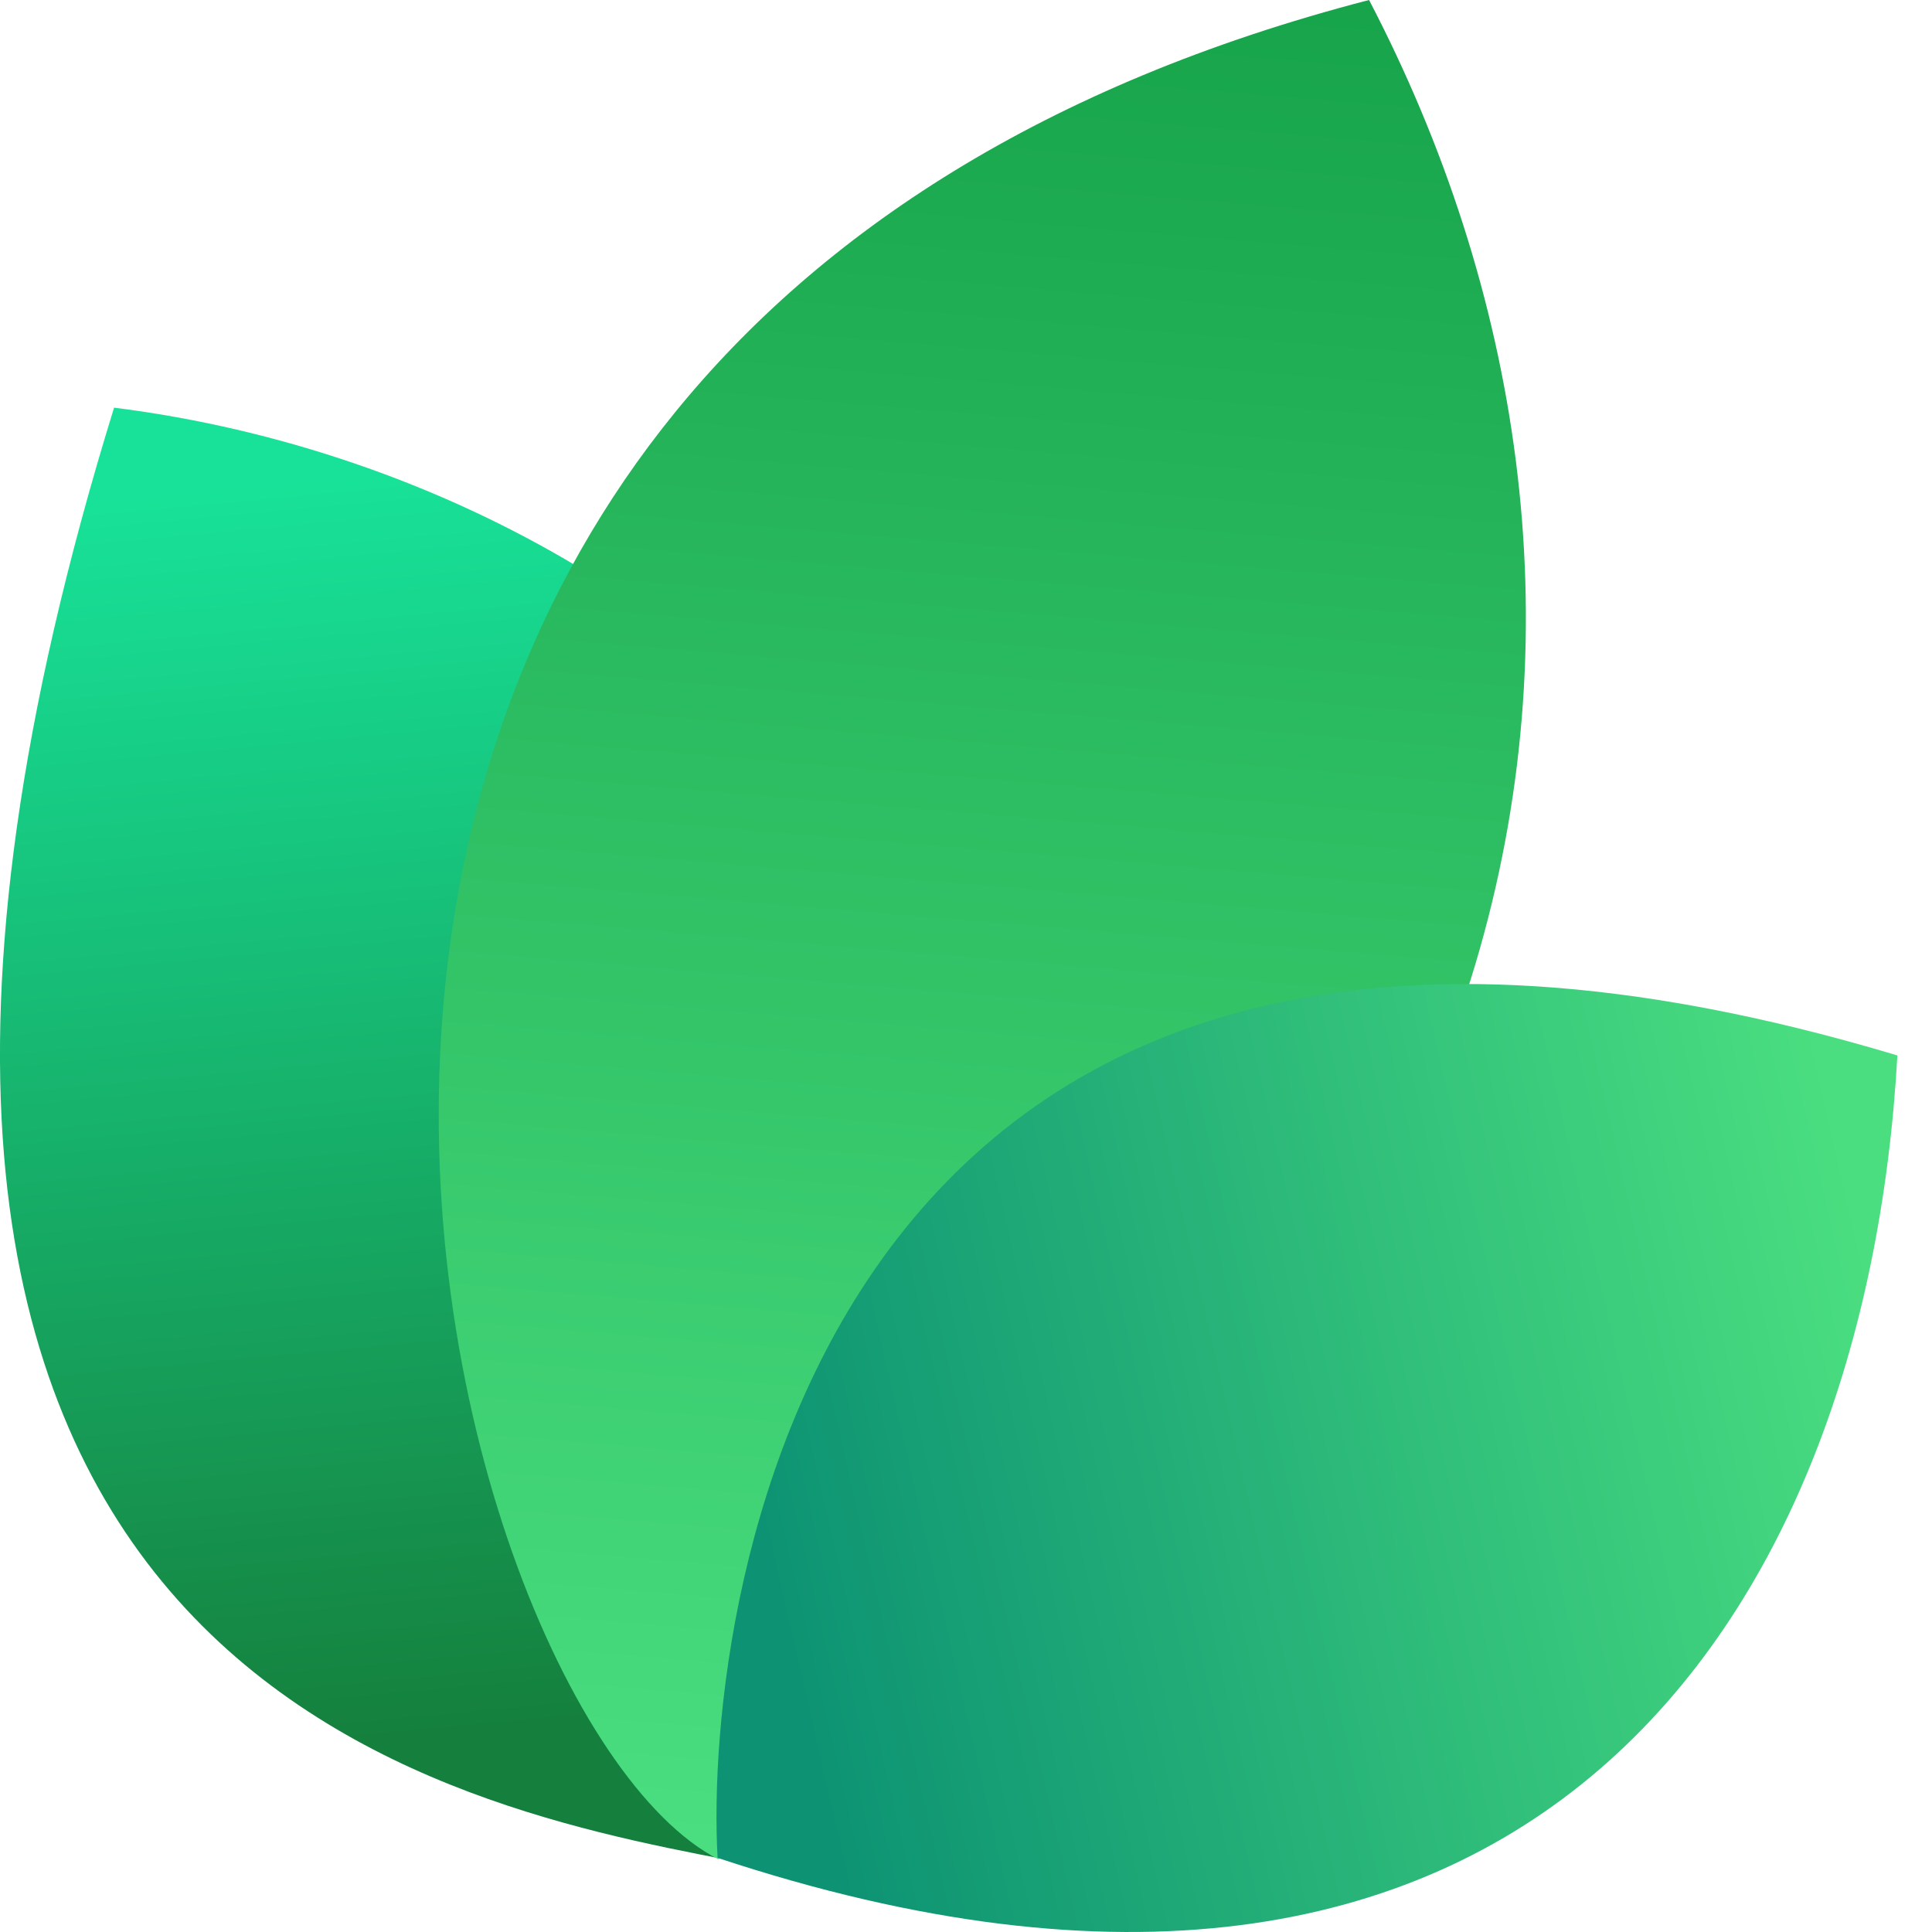
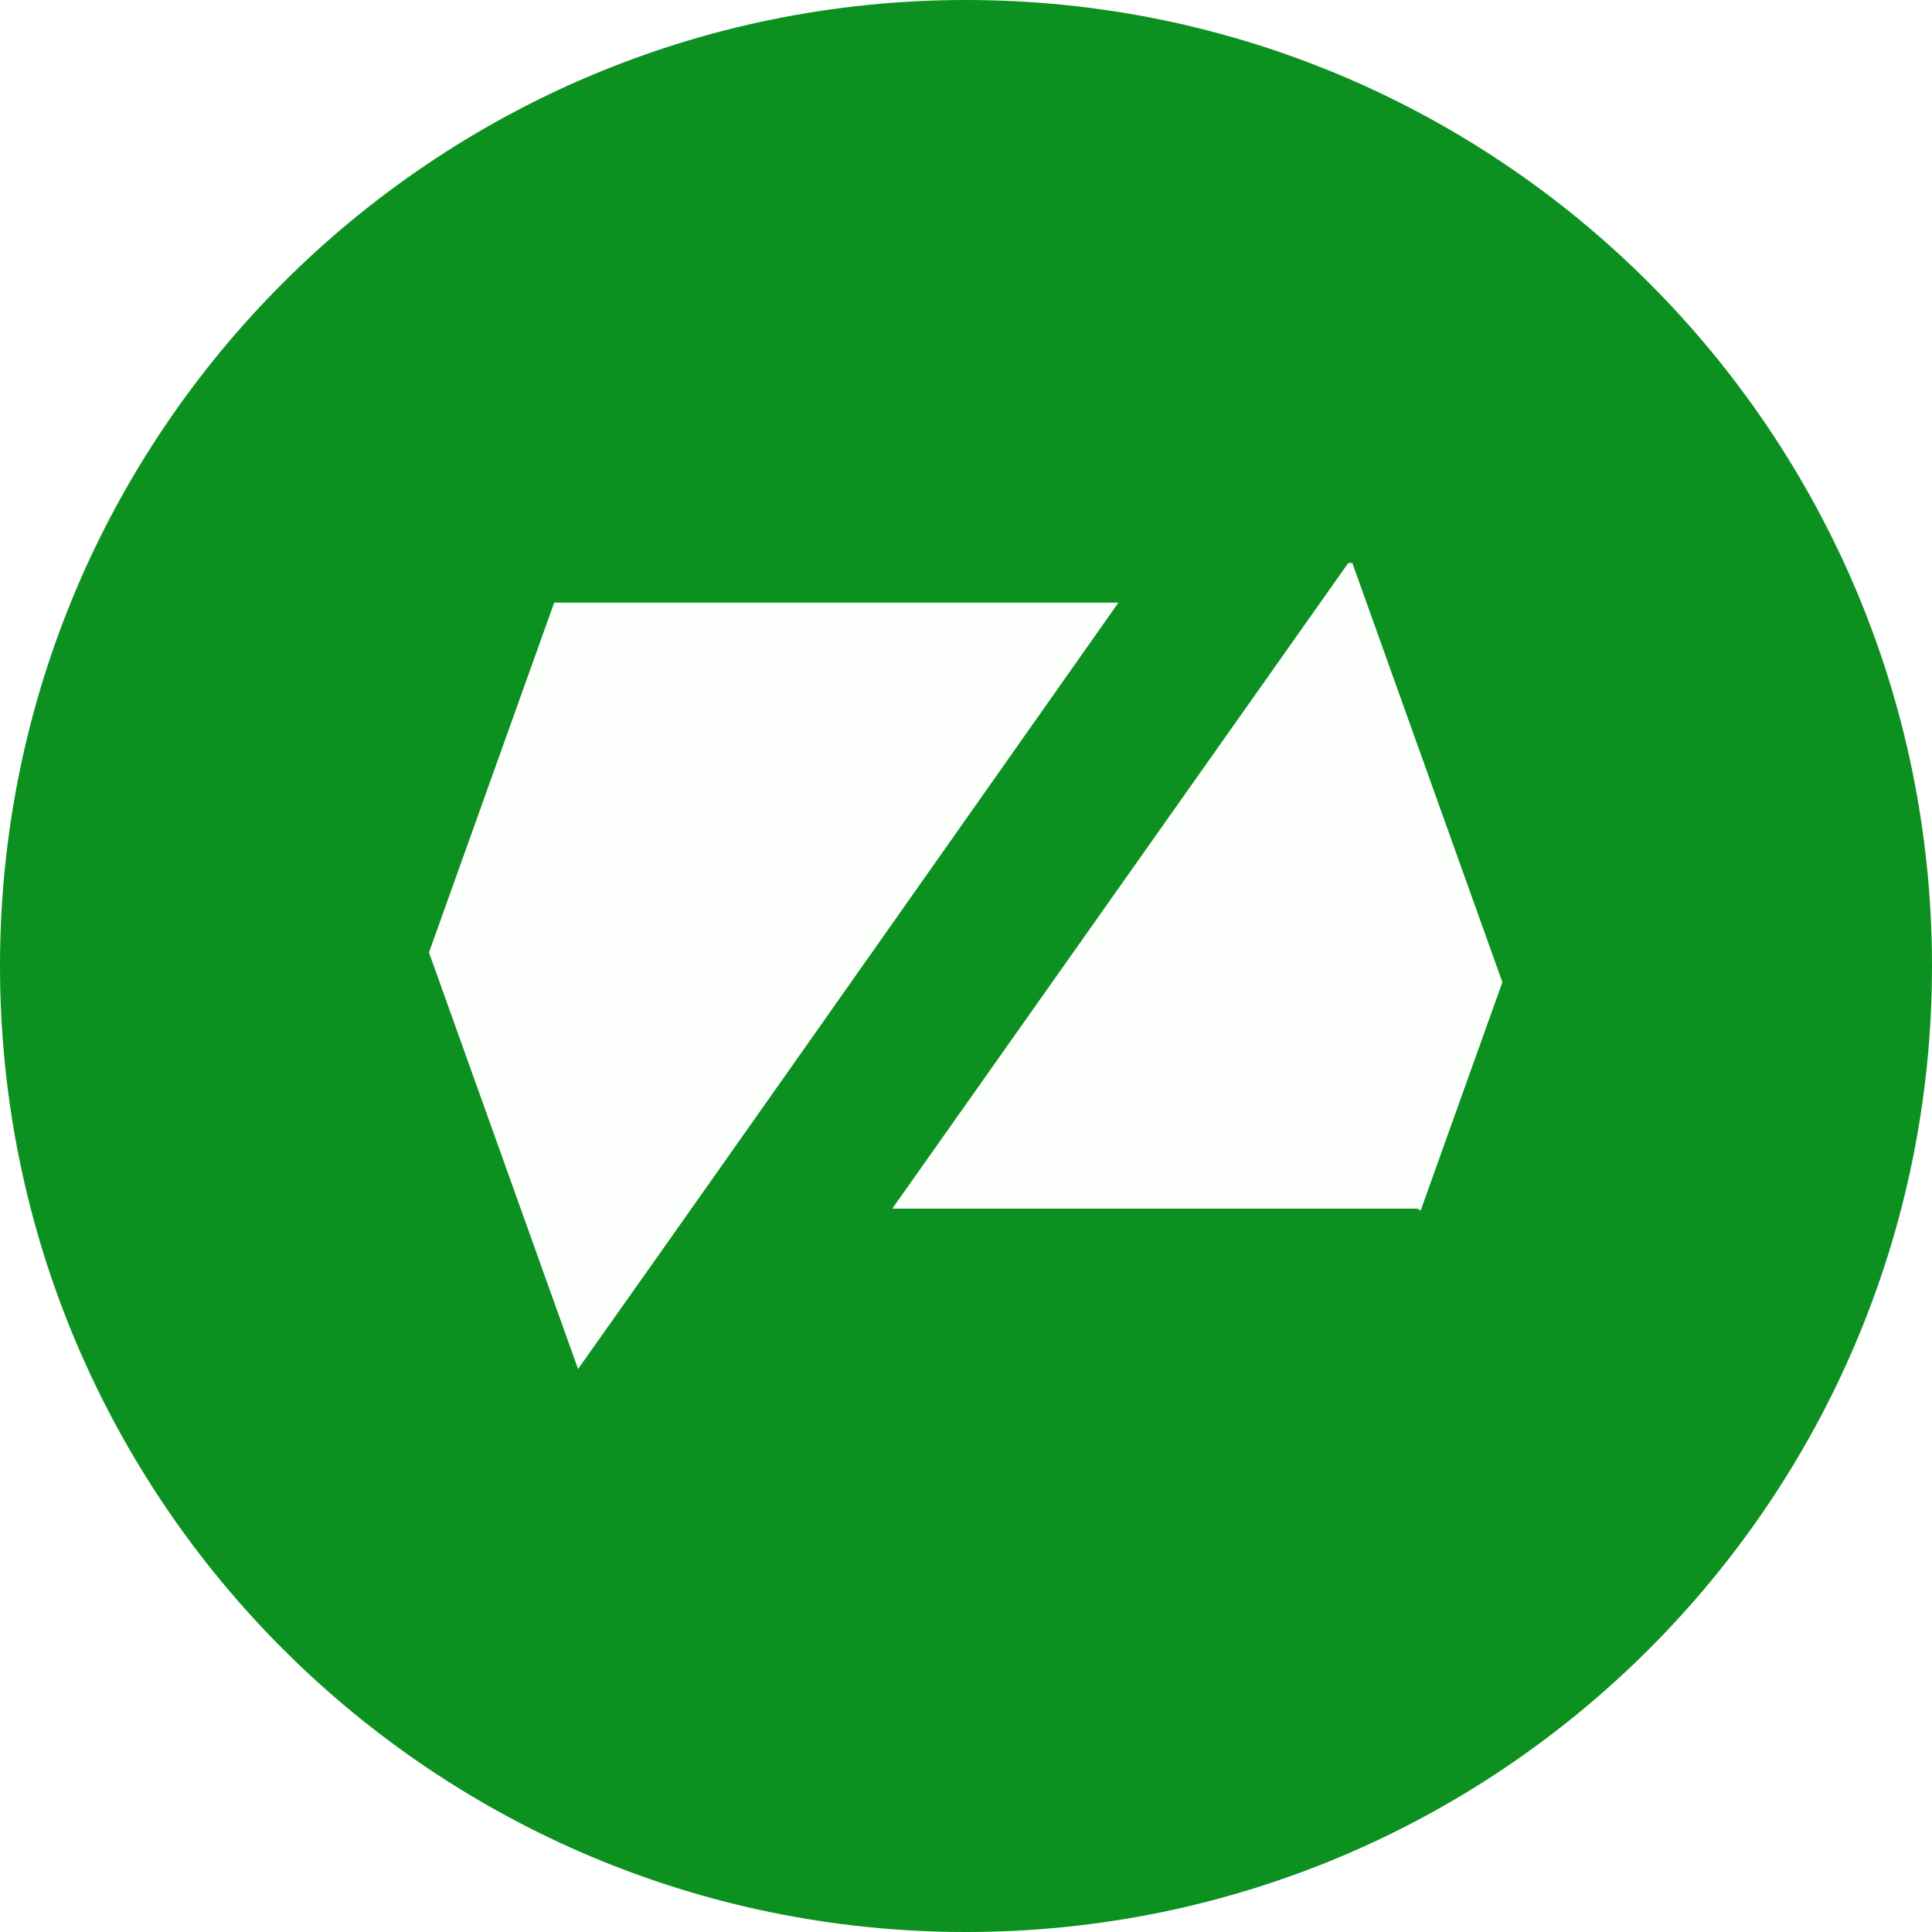
- <svg xmlns="http://www.w3.org/2000/svg" width="24" height="24" viewBox="0 0 24 24" fill="none">
-   <path d="M9.061 23.108C5.268 22.377 -3.391 20.627 1.417 5.064C9.634 6.099 16.973 14.064 9.061 23.108Z" fill="url(#paint0_linear_17557_2021)" />
-   <path d="M8.919 23.094C5.276 21.222 0.784 4.209 17.007 0C20.757 7.193 19.621 16.545 8.919 23.094Z" fill="url(#paint1_linear_17557_2021)" />
-   <path d="M8.914 23.079C8.735 19.882 10.159 9.085 23.57 13.111C23.181 20.123 18.984 26.418 8.914 23.079Z" fill="url(#paint2_linear_17557_2021)" />
-   <defs>
-     <linearGradient id="paint0_linear_17557_2021" x1="3.776" y1="5.916" x2="5.232" y2="21.559" gradientUnits="userSpaceOnUse">
-       <stop stop-color="#18E299" />
-       <stop offset="1" stop-color="#15803D" />
-     </linearGradient>
-     <linearGradient id="paint1_linear_17557_2021" x1="12.171" y1="-0.718" x2="10.19" y2="22.983" gradientUnits="userSpaceOnUse">
-       <stop stop-color="#16A34A" />
-       <stop offset="1" stop-color="#4ADE80" />
-     </linearGradient>
-     <linearGradient id="paint2_linear_17557_2021" x1="23.133" y1="15.353" x2="9.338" y2="18.52" gradientUnits="userSpaceOnUse">
-       <stop stop-color="#4ADE80" />
-       <stop offset="1" stop-color="#0D9373" />
-     </linearGradient>
-   </defs>
+ <svg xmlns="http://www.w3.org/2000/svg" width="3013" height="3013" viewBox="0 0 3013 3013" fill="none">
+   <rect width="3013" height="3013" rx="1506.5" fill="#0C9121" />
+   <path fill-rule="evenodd" clip-rule="evenodd" d="M2102.65 878H2108.99L2343 1531.78L2215.23 1888.74V1888.07C2213.15 1885.98 2211.06 1884.93 2208.97 1884.93H1391.5C1707.82 1437.15 1944.87 1101.51 2102.65 878ZM901.506 2135L669 1485.41L864.279 939.831H1744.2C1325.33 1534.84 1044.43 1933.23 901.506 2135Z" fill="#FDFFFD" />
</svg>
